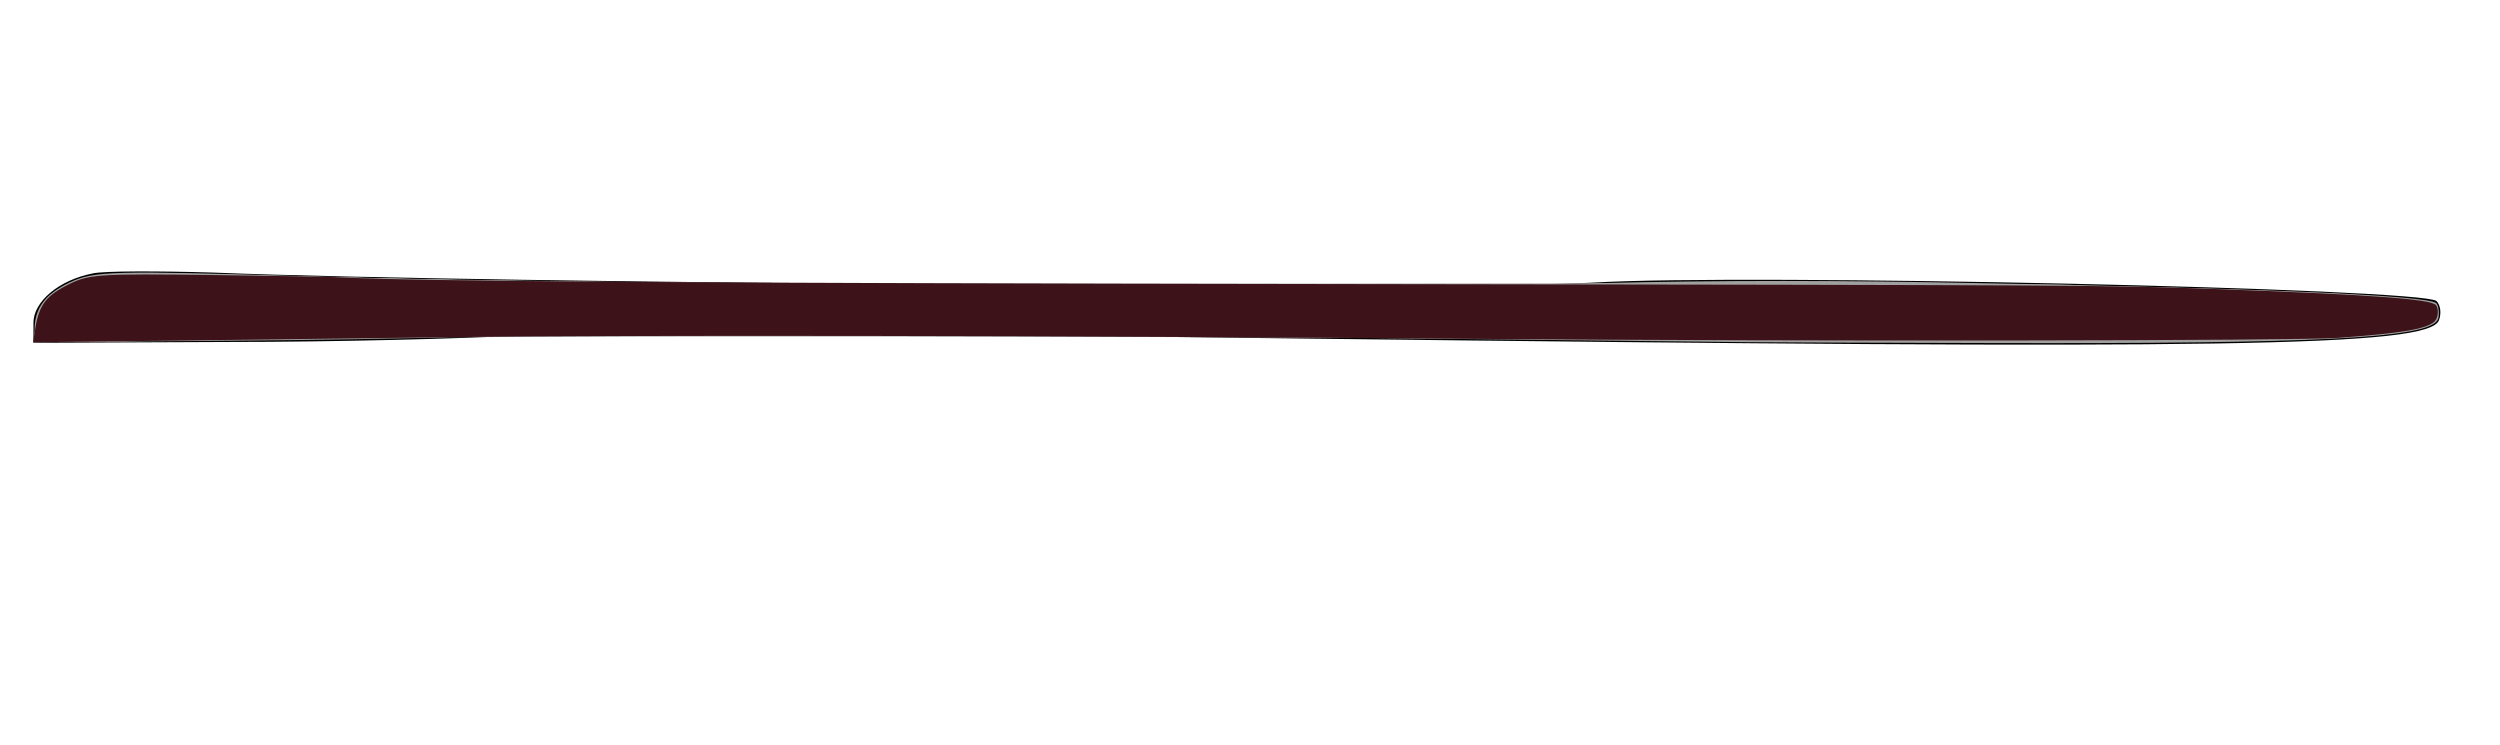
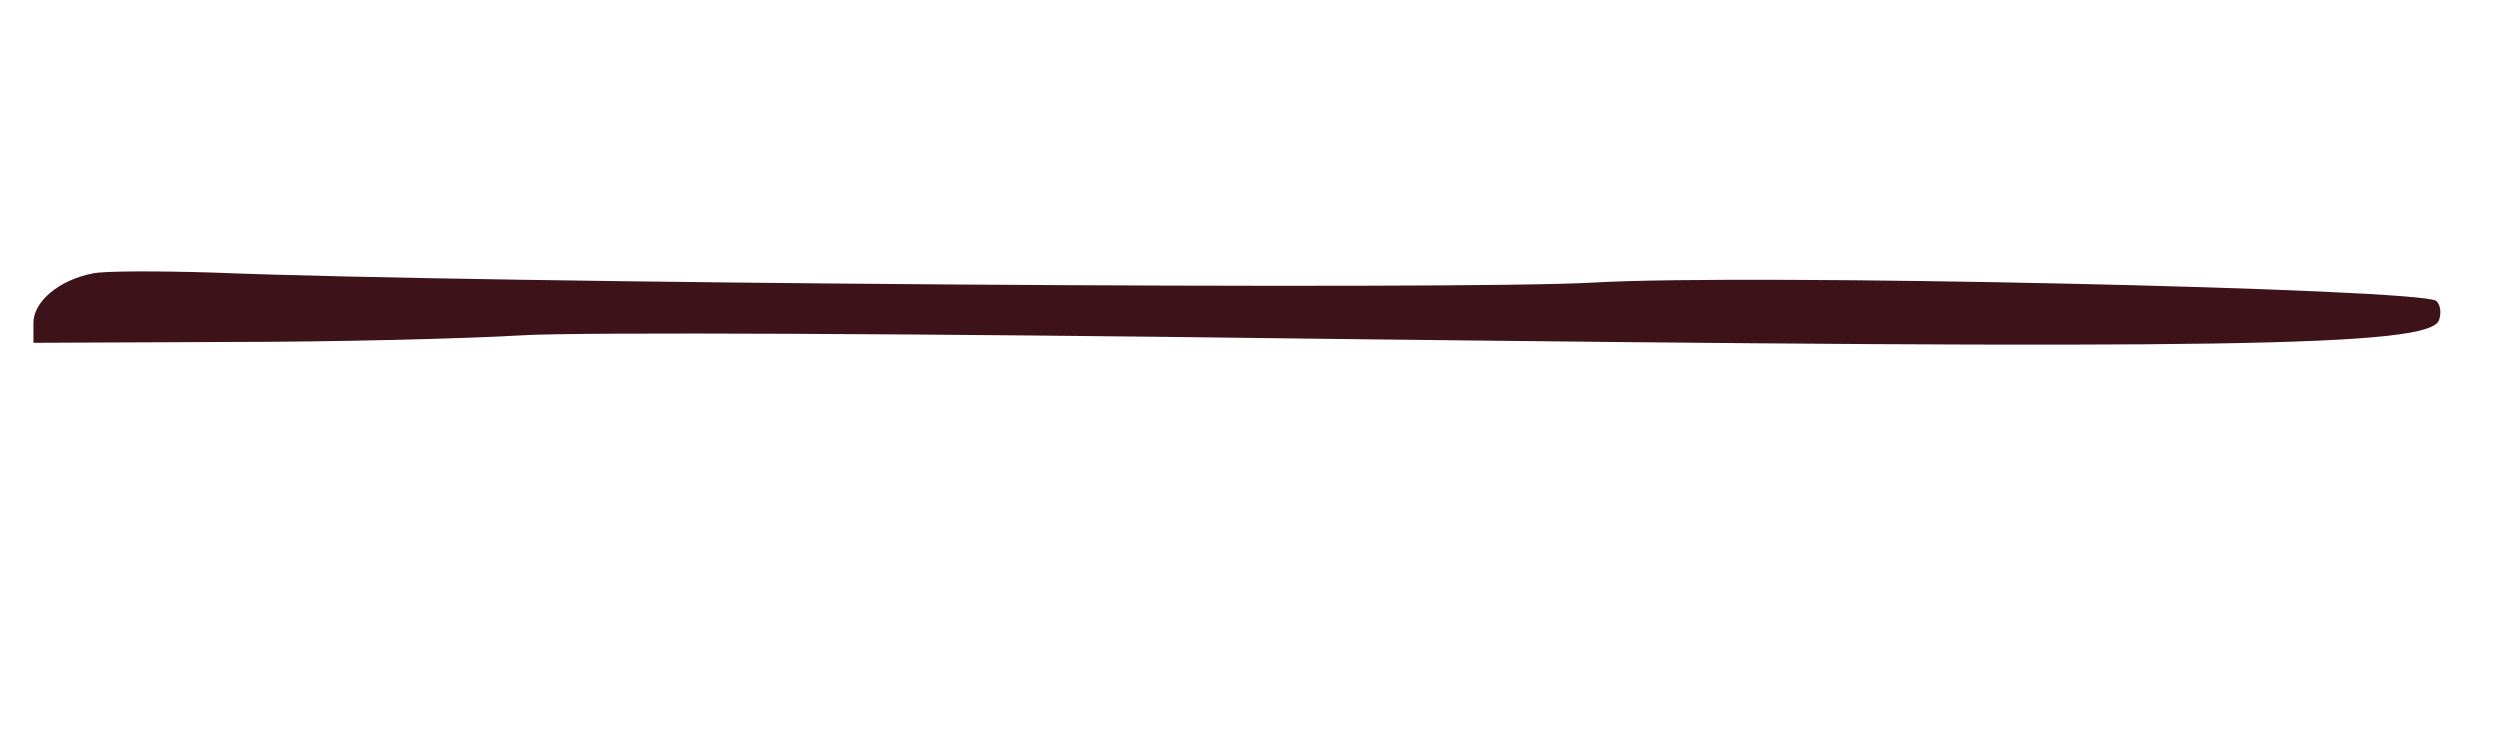
- <svg xmlns="http://www.w3.org/2000/svg" id="svg1035" preserveAspectRatio="xMidYMid meet" viewBox="0 0 299 89" height="89pt" width="299pt" version="1.0">
-   <defs id="defs1039" />
-   <g id="g1033" stroke="none" fill="#000000" transform="translate(0,89) scale(0.1,-0.1)">
-     <path id="path1031" d="M111 563 c-41 -8 -71 -34 -71 -59 l0 -24 233 1 c127 0 286 4 352 8 66 4 489 2 940 -4 1093 -13 1340 -10 1352 22 3 8 2 18 -3 23 -17 15 -824 33 -1009 22 -158 -9 -1331 -1 -1650 12 -66 2 -131 2 -144 -1z" />
+ <svg xmlns="http://www.w3.org/2000/svg" id="svg855" preserveAspectRatio="xMidYMid meet" viewBox="0 0 299 89" height="89pt" width="299pt" version="1.0">
+   <defs id="defs859" />
+   <g style="fill:#3d1319;fill-opacity:1" id="g853" stroke="none" fill="#000000" transform="matrix(0.1,0,0,-0.1,0,89)">
+     <path style="fill:#3d1319;fill-opacity:1" id="path851" d="M 111,563 C 70,555 40,529 40,504 v -24 l 233,1 c 127,0 286,4 352,8 66,4 489,2 940,-4 1093,-13 1340,-10 1352,22 3,8 2,18 -3,23 -17,15 -824,33 -1009,22 -158,-9 -1331,-1 -1650,12 -66,2 -131,2 -144,-1 z" />
  </g>
-   <path transform="scale(0.75)" id="path1041" d="M 278.71,54.566 C 274.067,54.527 247.99,54.237 220.76,53.922 160.833,53.228 85.777,53.138 71.585,53.742 66.228,53.97 49.172,54.249 33.682,54.361 L 5.519,54.565 v -2.011 c 0,-3.403 1.689,-5.668 5.609,-7.522 3.875,-1.833 6.728,-1.905 38.056,-0.969 42.06,1.257 174.371,2.124 198.684,1.302 17.665,-0.597 38.764,-0.721 60.384,-0.353 50.143,0.852 78.681,2.033 80.231,3.32 0.471,0.391 0.595,2.154 0.195,2.759 -1.885,2.849 -19.164,3.733 -70.687,3.616 -16.963,-0.038 -34.64,-0.102 -39.282,-0.141 z" style="fill:#a0a0a0;stroke:none;stroke-width:0.325" />
-   <path transform="scale(0.75)" id="path1043" d="m 5.685,52.456 c 0.405,-3.536 1.822,-5.394 5.478,-7.184 3.081,-1.509 4.959,-1.638 20.49,-1.411 7.856,0.115 19.398,0.35 25.647,0.522 36.622,1.01 115.884,1.345 225.954,0.957 34.676,-0.122 47.321,0.05 74.669,1.017 17.532,0.62 28.241,1.32 29.915,1.957 0.622,0.237 0.764,0.526 0.764,1.56 0,1.134 -0.123,1.328 -1.145,1.813 -2.829,1.343 -9.306,1.984 -25.14,2.489 -13.639,0.435 -100.022,0.204 -140.421,-0.376 C 185.358,53.276 85.307,53.229 61.845,53.726 51.489,53.945 34.564,54.21 24.233,54.315 L 5.45,54.506 Z" style="fill:#a0a0a0;stroke:none;stroke-width:0.325" />
-   <path transform="scale(0.75)" id="path1045" d="m 5.685,52.457 c 0.406,-3.537 1.822,-5.395 5.478,-7.185 3.082,-1.509 4.959,-1.638 20.49,-1.41 7.856,0.115 19.471,0.35 25.809,0.522 36.944,1 111.173,1.313 225.954,0.95 34.701,-0.11 47.727,0.069 74.507,1.021 17.591,0.626 28.244,1.323 29.915,1.959 0.622,0.237 0.764,0.526 0.764,1.56 0,1.134 -0.123,1.328 -1.145,1.813 -2.829,1.343 -9.306,1.984 -25.14,2.489 -13.644,0.436 -100.507,0.201 -140.421,-0.379 C 185.887,53.273 84.965,53.228 61.845,53.725 51.668,53.944 34.815,54.21 24.395,54.316 L 5.45,54.509 Z" style="fill:#a0a0a0;stroke:none;stroke-width:0.325" />
-   <path transform="scale(0.75)" id="path1047" d="m 5.659,52.481 c 0.398,-3.517 1.931,-5.548 5.444,-7.209 3.195,-1.511 5.031,-1.637 20.55,-1.409 7.856,0.116 19.544,0.351 25.972,0.524 35.293,0.946 111.647,1.261 226.279,0.934 34.086,-0.097 47.441,0.089 74.344,1.035 16.842,0.593 27.929,1.326 29.591,1.958 0.622,0.237 0.764,0.526 0.764,1.56 0,1.114 -0.129,1.33 -1.055,1.764 -2.353,1.103 -5.7,1.584 -15.664,2.251 -8.558,0.573 -101.568,0.551 -146.903,-0.033 -41.982,-0.541 -139.713,-0.601 -163.46,-0.099 -9.463,0.2 -25.955,0.451 -36.648,0.558 L 5.43,54.508 Z" style="fill:#a0a0a0;stroke:none;stroke-width:0.325" />
-   <path transform="scale(0.75)" id="path1049" d="m 5.659,52.489 c 0.127,-1.12 0.504,-2.572 0.838,-3.227 1.292,-2.533 4.565,-4.507 8.661,-5.224 2.356,-0.412 18.969,-0.278 42.955,0.347 30.909,0.806 71.534,1.038 165.245,0.945 101.947,-0.101 108.346,-0.041 143.332,1.351 11.438,0.455 19.741,1.095 21.15,1.631 0.622,0.237 0.764,0.526 0.764,1.56 0,1.114 -0.129,1.33 -1.055,1.764 -2.387,1.119 -5.944,1.63 -15.664,2.25 -8.552,0.545 -104.531,0.541 -146.88,-0.006 C 189.023,53.417 81.134,53.362 61.034,53.798 53.266,53.966 37.578,54.199 26.17,54.315 L 5.428,54.525 Z" style="fill:#a0a0a0;stroke:none;stroke-width:0.325" />
-   <path transform="scale(0.75)" id="path1051" d="m 5.66,52.471 c 0.128,-1.136 0.456,-2.537 0.729,-3.113 0.689,-1.456 2.785,-3.264 4.832,-4.17 3.3,-1.459 4.944,-1.554 22.705,-1.301 9.106,0.129 17.068,0.286 17.693,0.347 0.625,0.062 5.957,0.2 11.85,0.308 38.739,0.706 72.052,0.869 160.7,0.784 97.945,-0.093 103.922,-0.047 134.404,1.029 17.125,0.605 27.546,1.304 29.285,1.965 1.067,0.406 1.077,2.617 0.014,3.16 -2.339,1.194 -6.232,1.79 -15.664,2.401 -8.477,0.549 -105.792,0.546 -149.974,-0.004 -36.917,-0.46 -139.991,-0.511 -160.551,-0.08 -7.946,0.167 -23.854,0.401 -35.351,0.521 L 5.427,54.536 Z" style="fill:#a0a0a0;stroke:none;stroke-width:0.325" />
-   <path transform="scale(0.75)" id="path1053" d="m 5.659,52.479 c 0.129,-1.14 0.457,-2.545 0.73,-3.121 1.131,-2.388 4.819,-4.701 8.441,-5.295 2.661,-0.436 14.955,-0.381 37.601,0.167 40.265,0.975 80.399,1.224 167.518,1.042 46.96,-0.098 92.614,-0.05 101.452,0.108 36.695,0.655 63.574,1.844 66.457,2.941 0.601,0.229 0.745,0.528 0.745,1.553 0,1.134 -0.123,1.328 -1.145,1.813 -2.947,1.399 -8.865,1.989 -24.989,2.493 -12.803,0.4 -101.514,0.185 -145.117,-0.352 -31.823,-0.392 -136.886,-0.41 -155.181,-0.027 -7.856,0.165 -23.838,0.401 -35.515,0.526 L 5.425,54.553 Z" style="fill:#a0a0a0;stroke:none;stroke-width:0.325" />
-   <path transform="scale(0.75)" id="path1616" d="m 5.526,53.133 c 0.106,-0.786 0.35,-2.053 0.543,-2.815 0.707,-2.8 4.563,-5.518 8.898,-6.273 2.326,-0.405 23.412,-0.241 45.905,0.358 27.268,0.725 79.789,1.016 165.894,0.917 95.276,-0.109 110.958,0.041 140.248,1.339 14.916,0.661 20.972,1.234 21.478,2.032 0.453,0.714 0.298,2.078 -0.295,2.596 -1.336,1.167 -6.228,1.975 -15.664,2.587 -7.955,0.516 -88.824,0.576 -137.163,0.102 C 189.14,53.523 82.904,53.412 63.349,53.797 54.398,53.972 37.682,54.217 26.204,54.34 L 5.333,54.563 Z" style="fill:#a0a0a0;stroke:none;stroke-width:0.325" />
-   <path transform="scale(0.75)" id="path1618" d="m 5.525,53.137 c 0.402,-2.984 0.914,-4.3 2.153,-5.54 1.655,-1.655 4.579,-3.08 7.288,-3.552 2.385,-0.415 23.331,-0.246 47.69,0.384 25.377,0.657 64.517,0.846 164.84,0.796 56.736,-0.028 103.157,0.072 103.157,0.222 0,0.15 2.812,0.277 6.249,0.283 13.859,0.022 44.867,1.433 49.571,2.257 1.904,0.333 2.279,0.655 2.286,1.962 0.013,2.212 -3.429,3.053 -16.065,3.927 -7.391,0.511 -87.606,0.568 -142.033,0.101 -44.218,-0.38 -150.858,-0.432 -171.738,-0.084 -7.946,0.132 -23.254,0.339 -34.019,0.459 L 5.332,54.57 Z" style="fill:#a0a0a0;stroke:none;stroke-width:0.325" />
-   <path transform="scale(0.75)" id="path1620" d="m 5.494,53.137 c 0.635,-4.293 1.606,-5.765 4.963,-7.53 3.626,-1.906 4.619,-1.977 24.116,-1.741 9.554,0.116 18.686,0.286 20.293,0.378 10.663,0.611 57.38,0.92 160.051,1.058 116.439,0.157 121.31,0.182 136.514,0.725 26.823,0.957 36.415,1.649 37.067,2.675 0.447,0.704 0.289,2.071 -0.301,2.598 -1.32,1.18 -5.384,1.863 -15.34,2.575 -6.77,0.485 -85.196,0.578 -137.488,0.163 C 169.636,53.518 98.714,53.403 71.26,53.774 56.351,53.975 35.406,54.236 24.717,54.355 L 5.282,54.571 Z" style="fill:#3d1319;stroke:none;stroke-width:0.325;fill-opacity:1" />
</svg>
